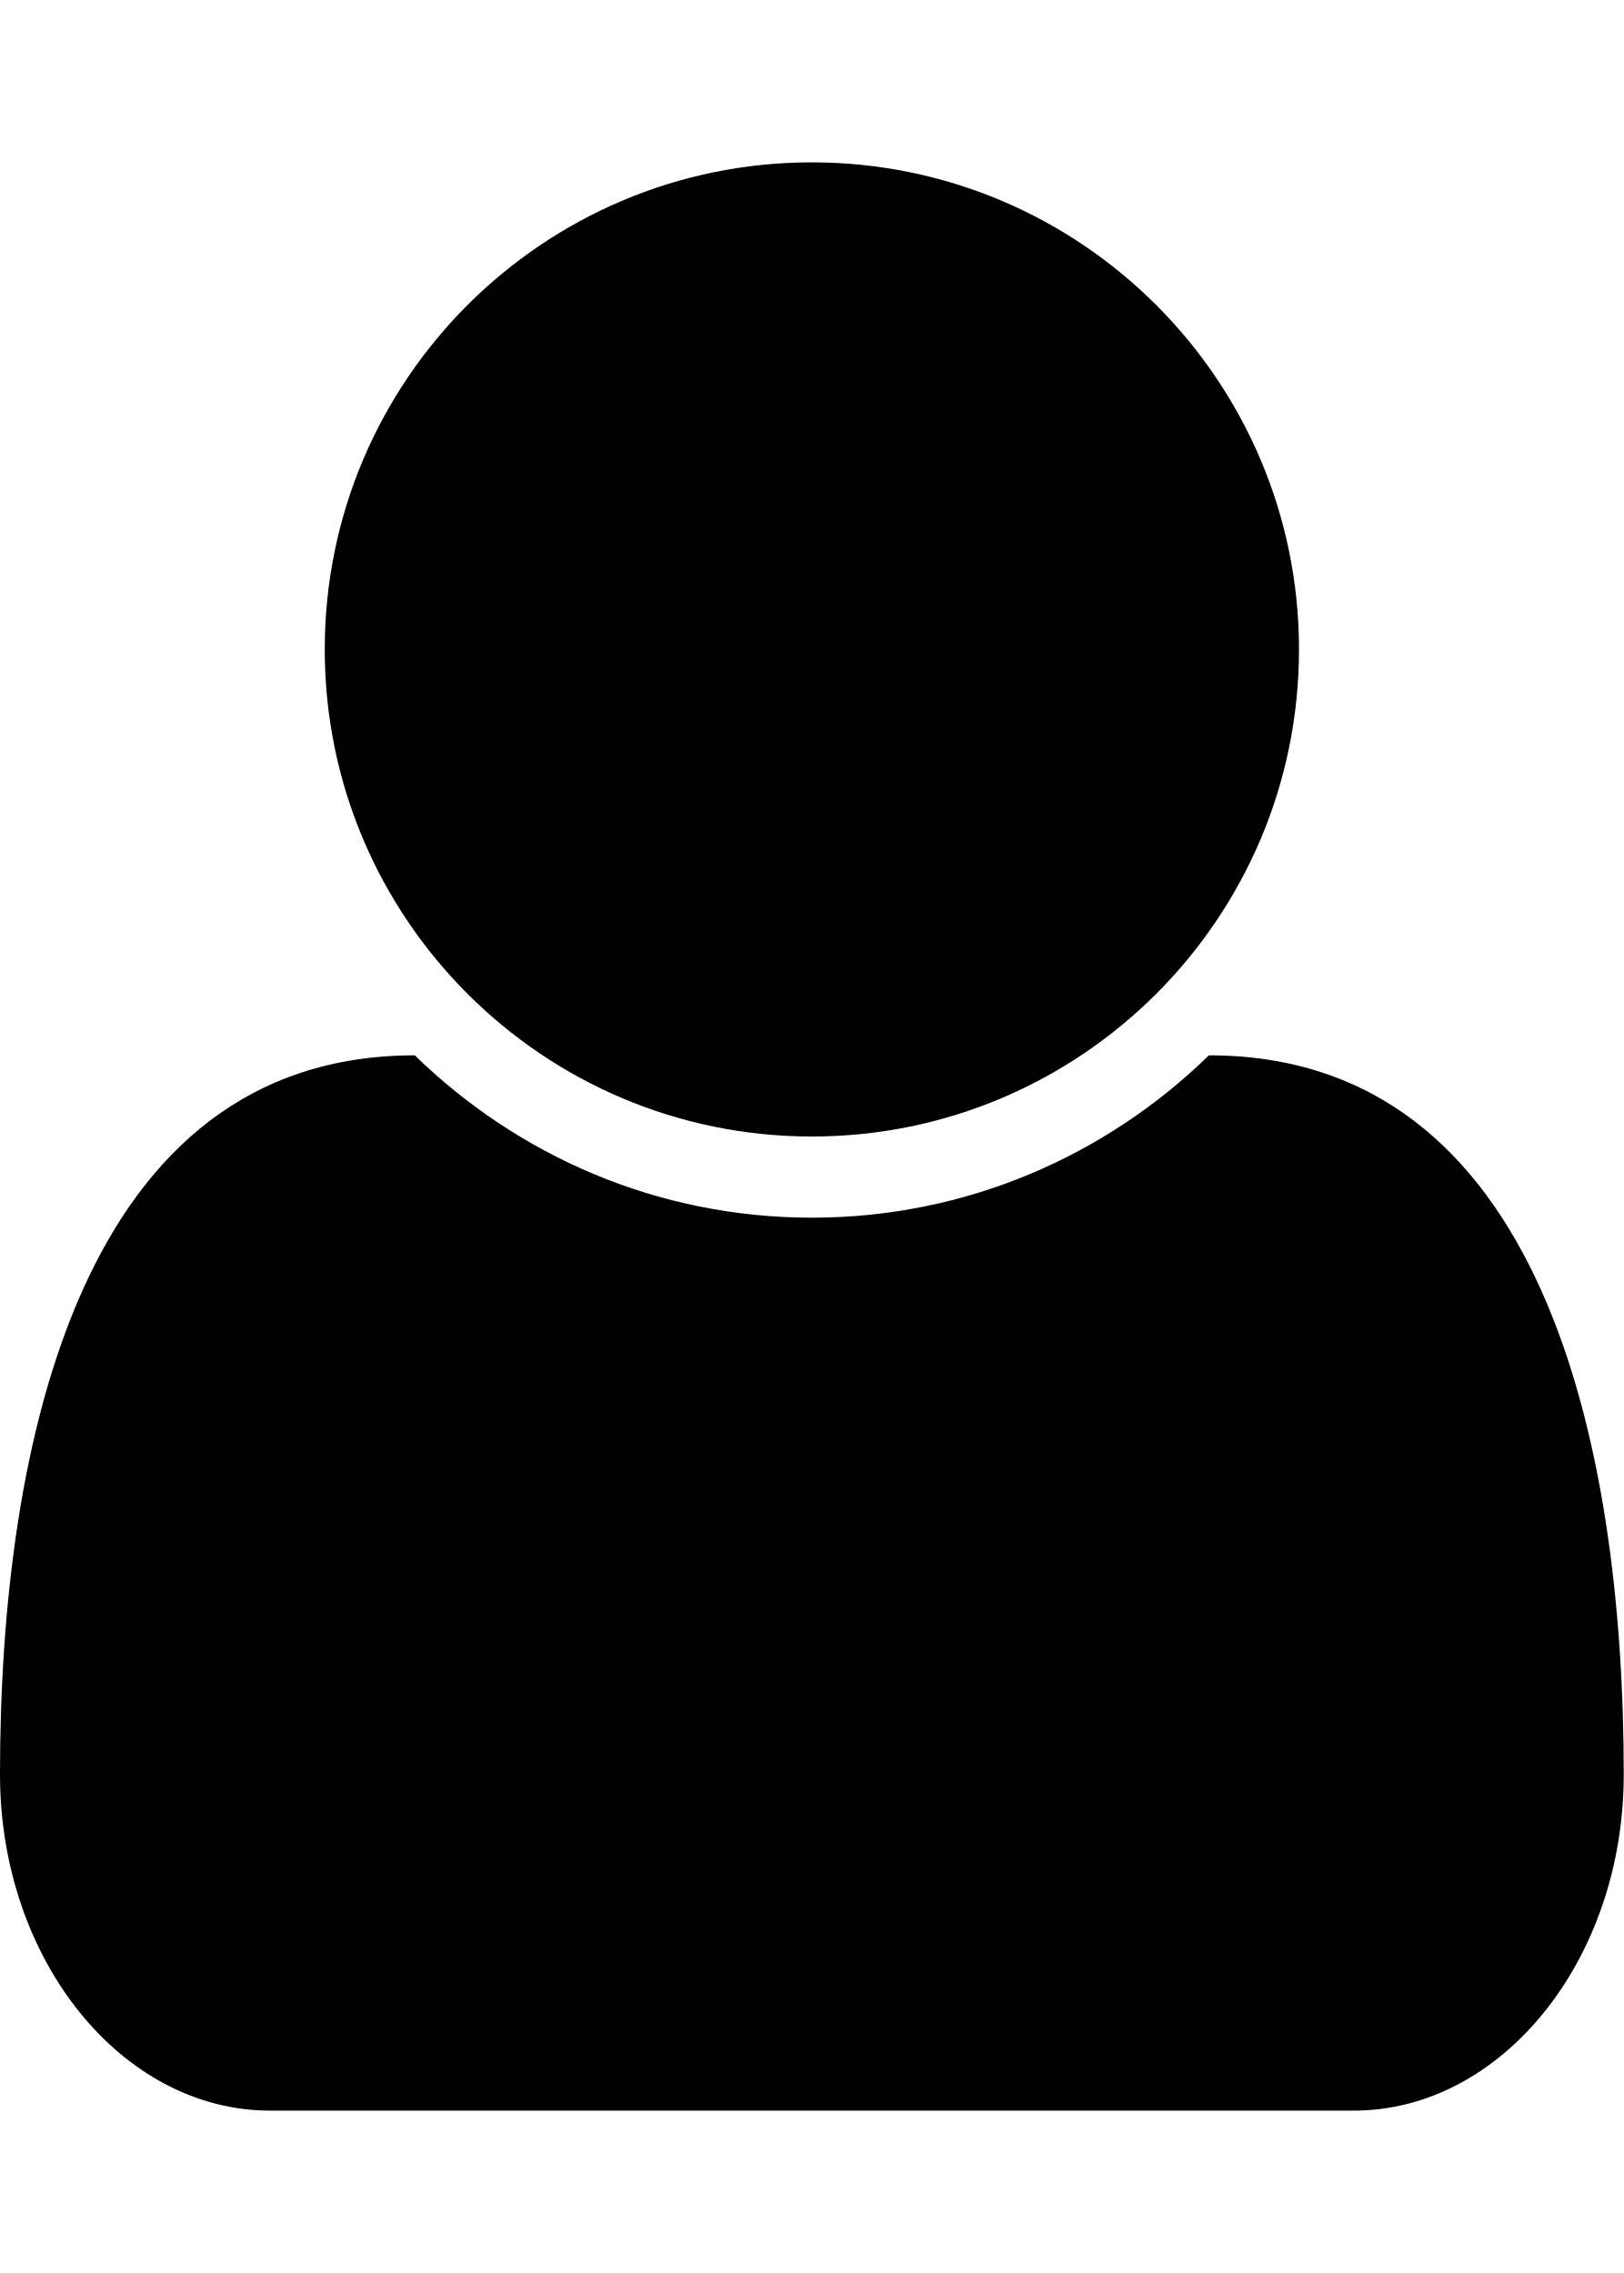
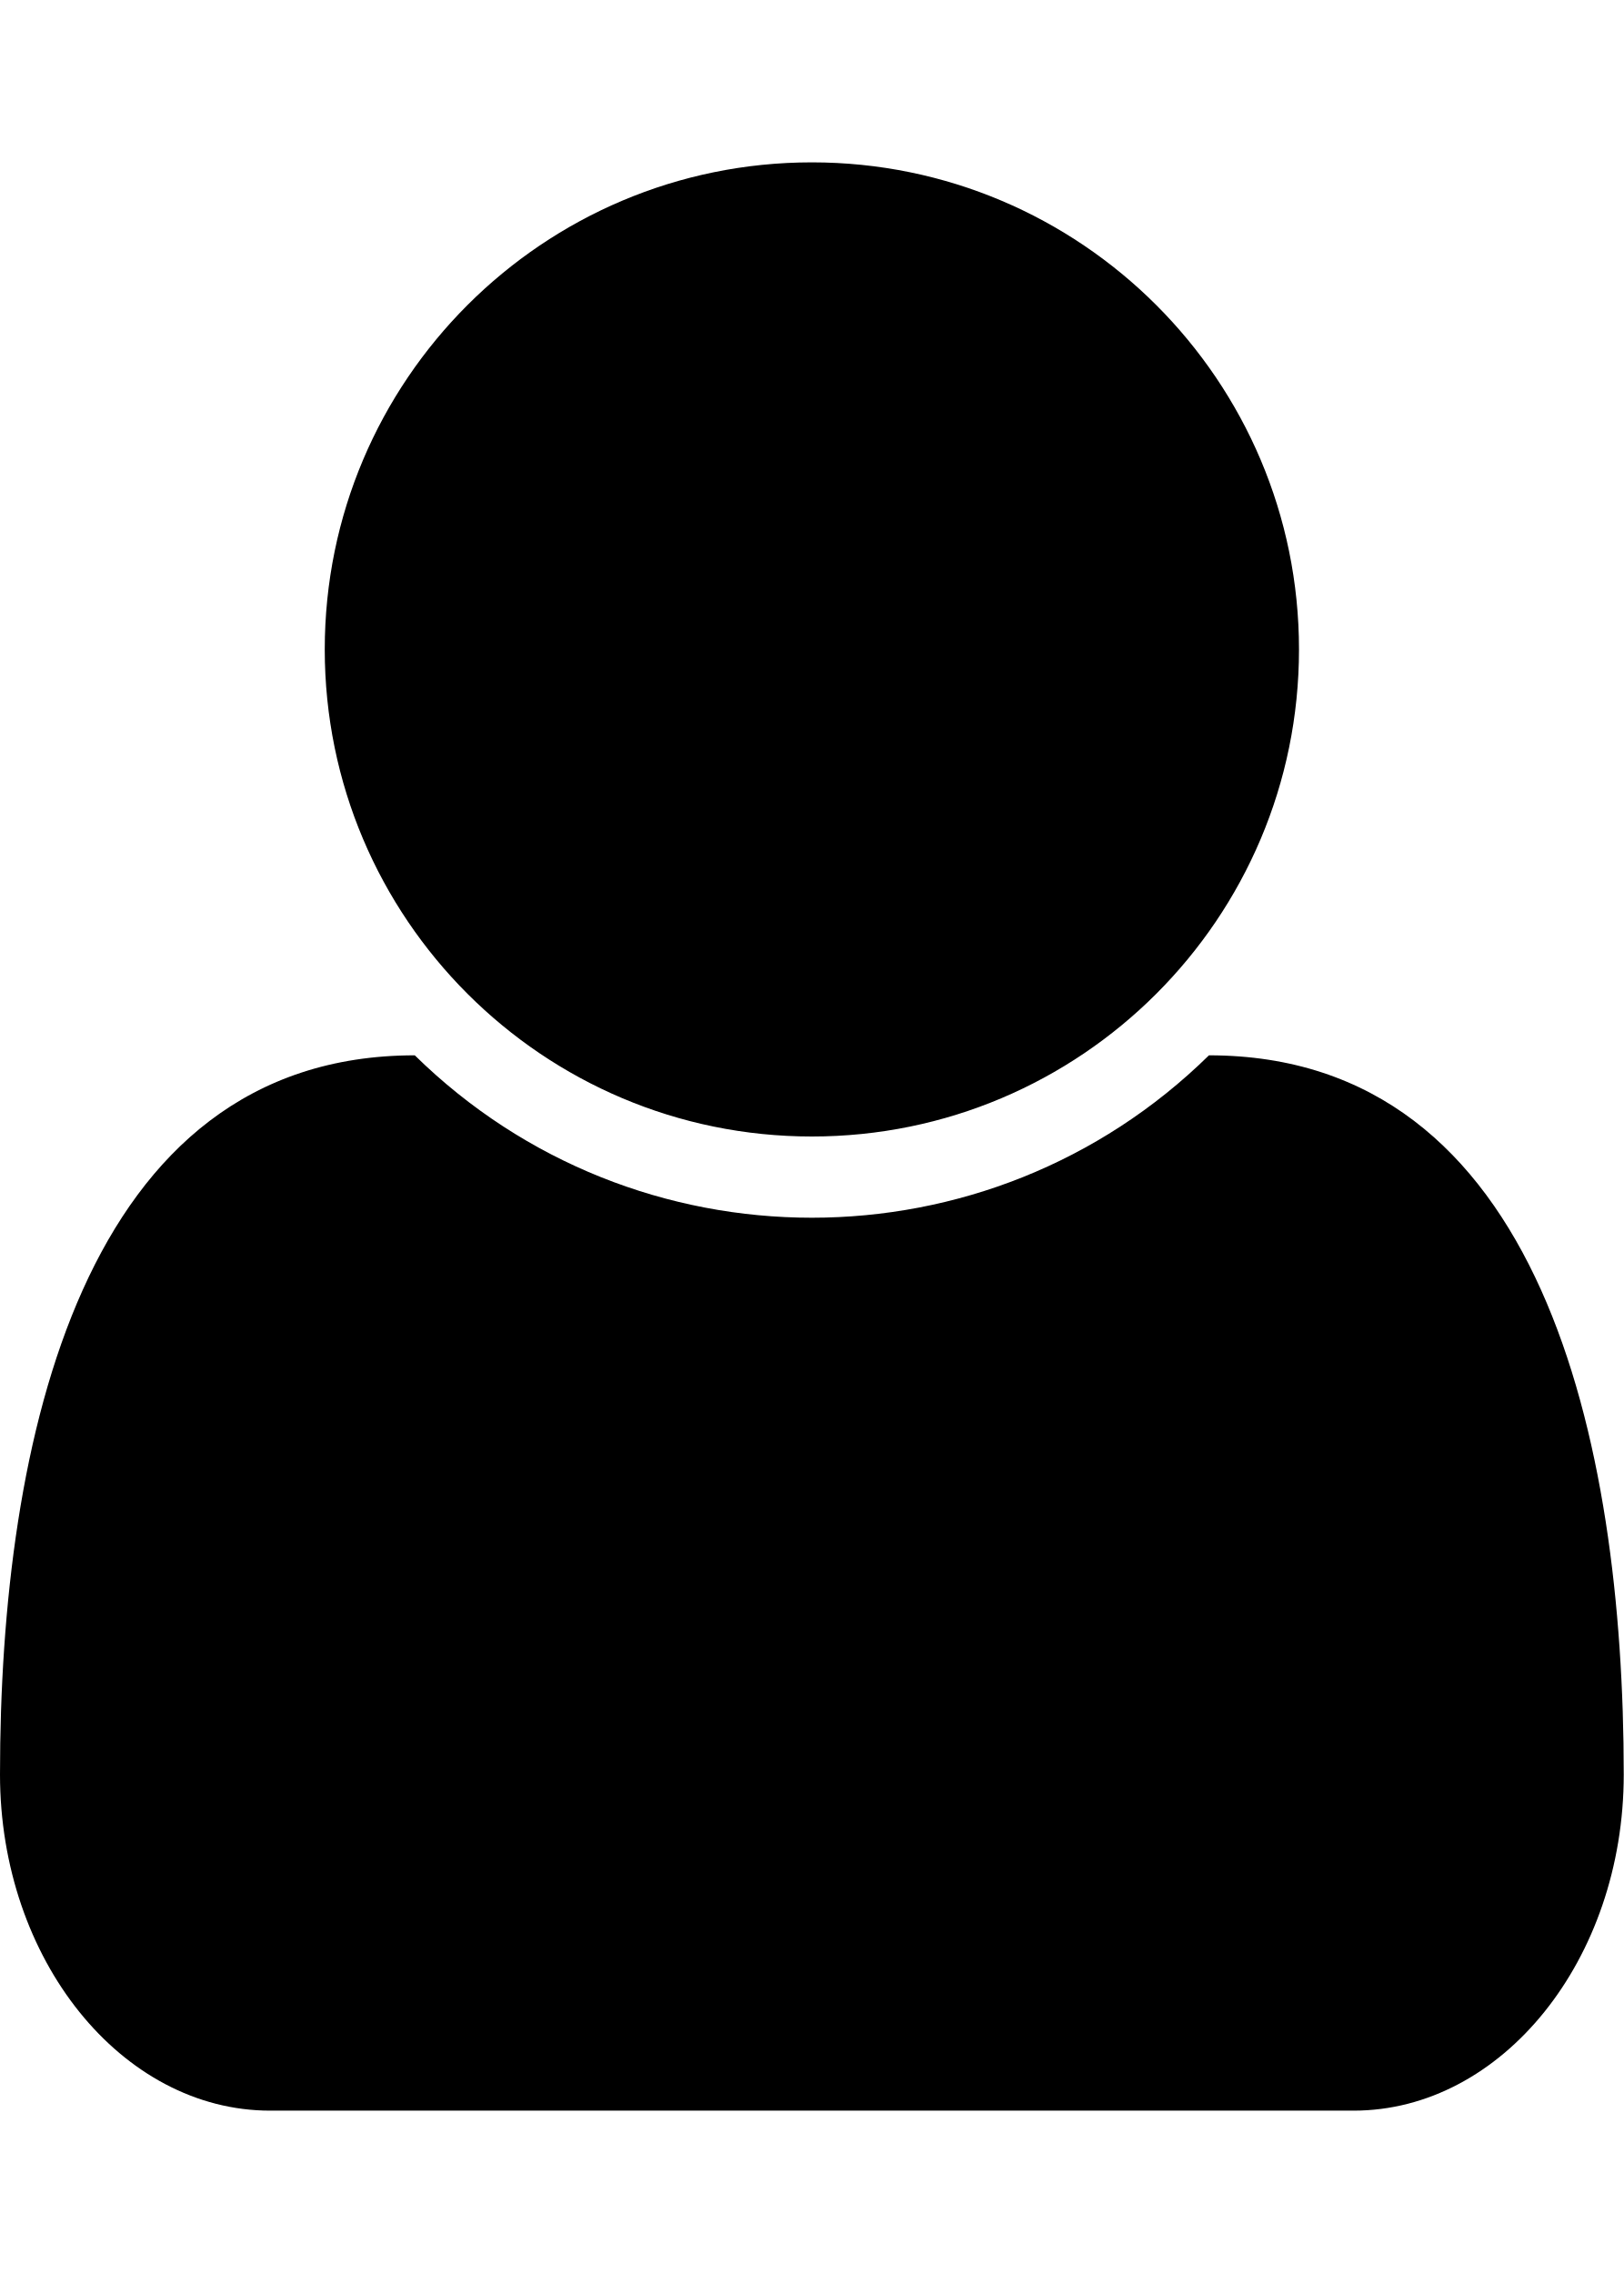
- <svg xmlns="http://www.w3.org/2000/svg" version="1.1" width="20" height="28" viewBox="0 0 20 28">
-   <path d="M20 21.859c0 2.281-1.5 4.141-3.328 4.141h-13.344c-1.828 0-3.328-1.859-3.328-4.141 0-4.109 1.016-8.859 5.109-8.859 1.266 1.234 2.984 2 4.891 2s3.625-0.766 4.891-2c4.094 0 5.109 4.75 5.109 8.859zM16 8c0 3.313-2.688 6-6 6s-6-2.688-6-6 2.688-6 6-6 6 2.688 6 6z" />
+ <svg xmlns="http://www.w3.org/2000/svg" viewBox="0 0 20 28">
+   <path d="M20 21.859C20 24.14 18.5 26 16.672 26H3.328C1.5 26 0 24.141 0 21.859 0 17.75 1.016 13 5.109 13a6.979 6.979 0 0 0 9.782 0C18.985 13 20 17.75 20 21.859zM16 8c0 3.313-2.688 6-6 6s-6-2.688-6-6 2.688-6 6-6 6 2.688 6 6z" />
</svg>
